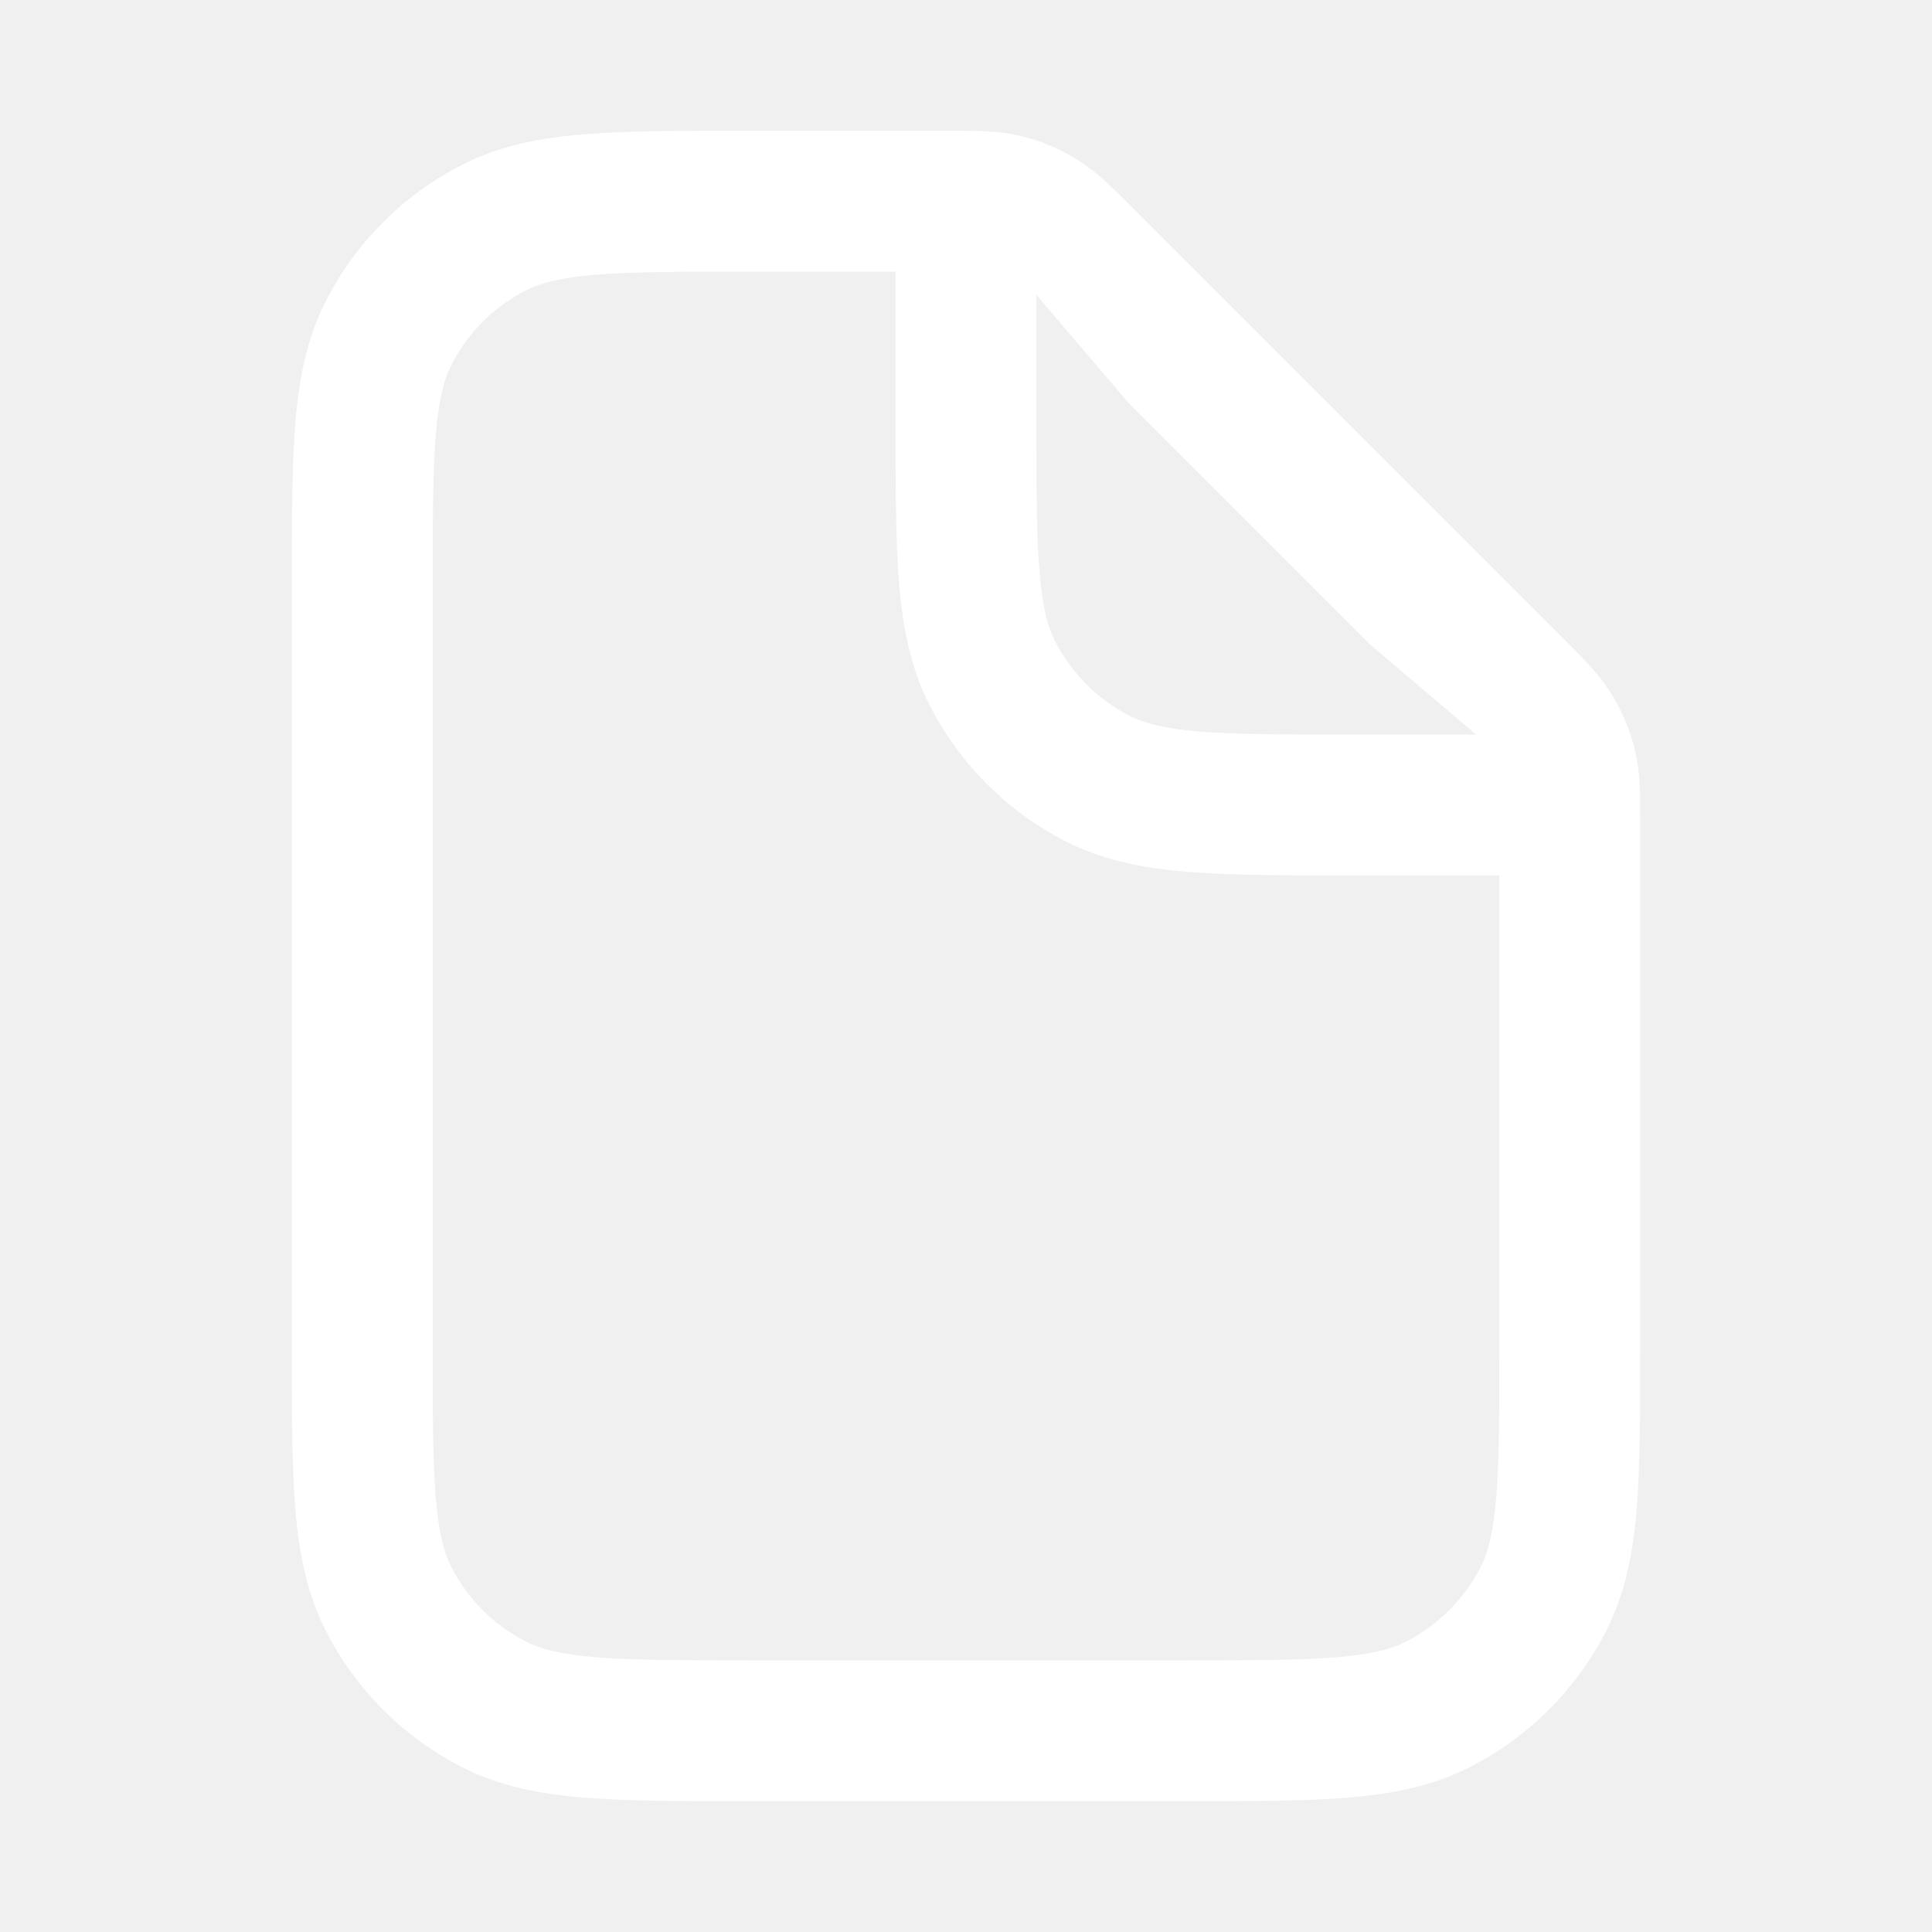
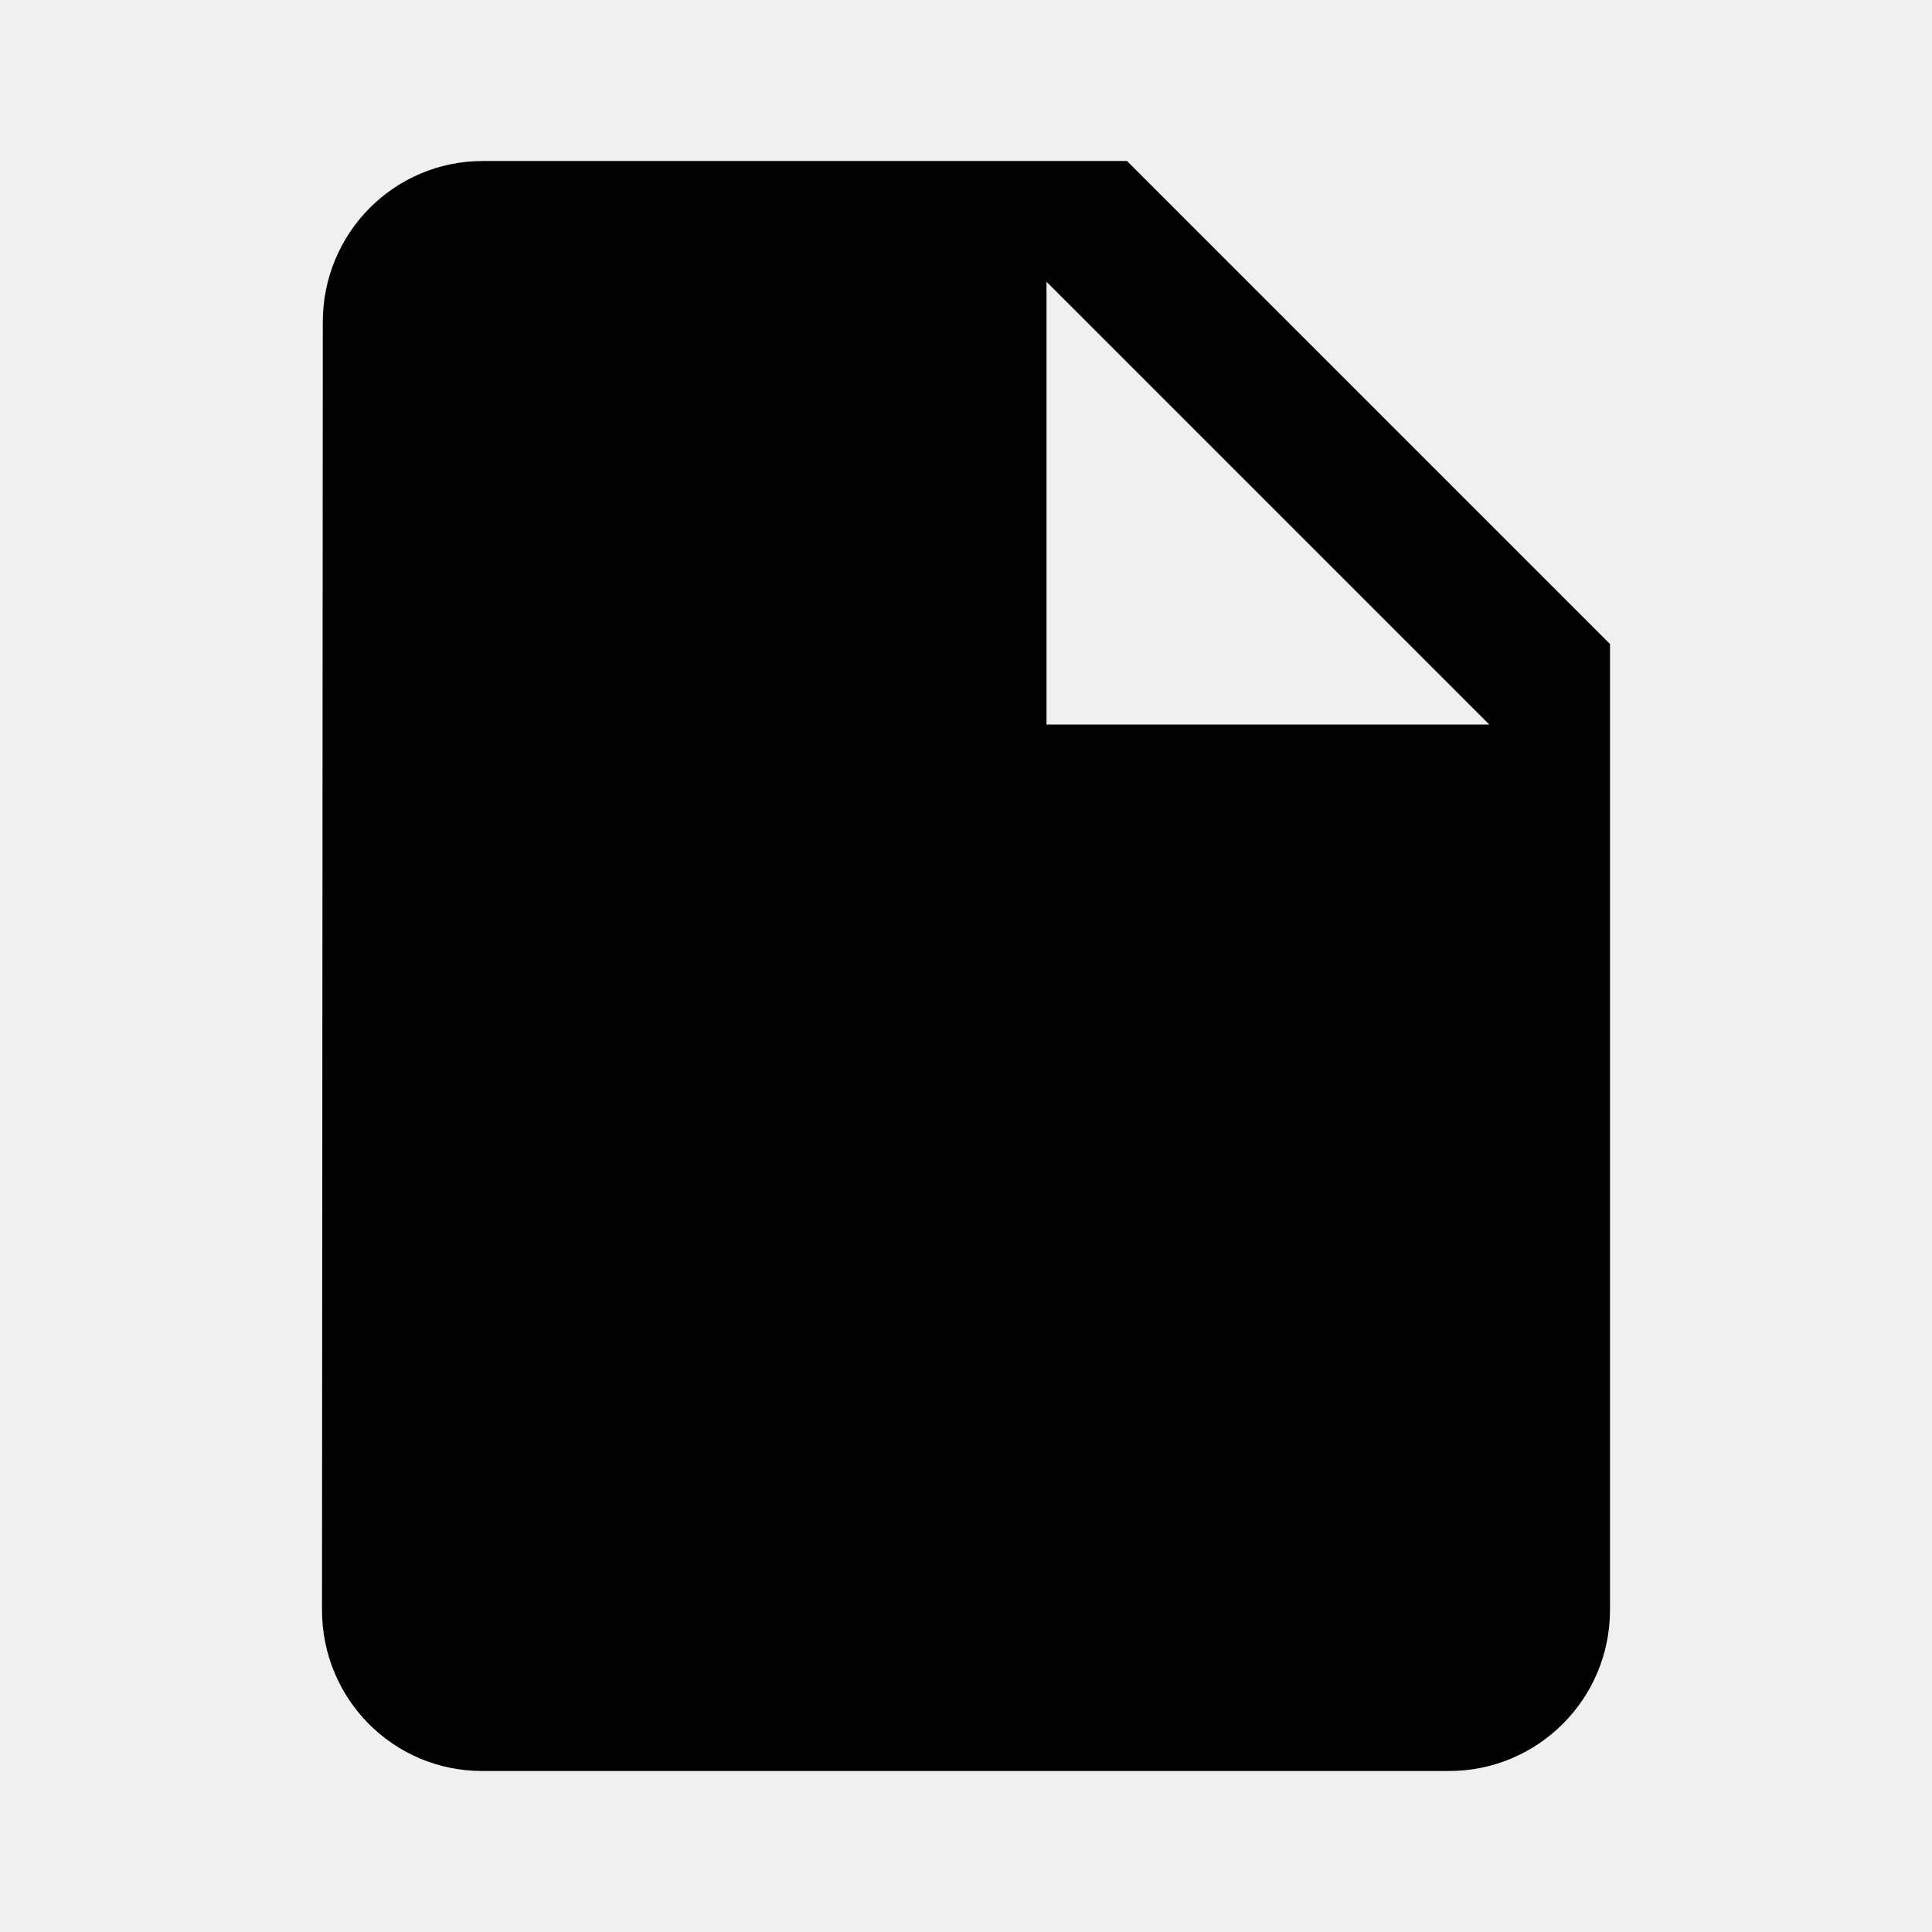
- <svg xmlns="http://www.w3.org/2000/svg" width="20" height="20" fill="none">
-   <path d="M10.57 1.409c.201.048.394.128.571.237.202.124.37.291.546.468l4.532 4.532c.177.177.345.344.468.546.109.177.189.37.237.572.056.23.056.467.055.717v5.466c0 .674 0 1.224-.036 1.671-.038.462-.118.877-.316 1.265a3.23 3.23 0 0 1-1.411 1.41c-.387.198-.803.279-1.265.316-.446.037-.996.037-1.67.037H7.719c-.674 0-1.224 0-1.67-.037-.462-.037-.878-.118-1.265-.315a3.23 3.23 0 0 1-1.411-1.411c-.198-.388-.278-.803-.316-1.265-.036-.447-.036-.997-.036-1.67V6.052c0-.674 0-1.224.036-1.671.038-.462.118-.877.316-1.265a3.23 3.23 0 0 1 1.411-1.41c.387-.198.803-.279 1.265-.316.446-.037.996-.037 1.67-.037h2.133c.25 0 .487 0 .717.055Zm-1.3 1.403H7.75c-.712 0-1.202.001-1.583.032-.371.03-.573.086-.721.161a1.77 1.77 0 0 0-.774.774c-.075.148-.13.35-.161.722-.031.38-.032.87-.032 1.582v7.834c0 .712 0 1.202.032 1.582.03.372.086.574.161.722.17.333.44.604.774.773.148.076.35.131.721.162.38.03.87.032 1.583.032h4.5c.712 0 1.202-.001 1.583-.032.371-.03.573-.086.72-.162.334-.17.605-.44.775-.773.075-.148.13-.35.161-.722.031-.38.032-.87.032-1.582V9.062h-1.552c-.674 0-1.224 0-1.67-.036-.462-.038-.878-.118-1.265-.315a3.23 3.23 0 0 1-1.411-1.412c-.198-.387-.278-.802-.316-1.264-.036-.447-.036-.997-.036-1.671V2.812Zm6.011 4.792-1.104-.937-2.49-2.49-.958-1.125v1.281c0 .712 0 1.203.032 1.583.03.372.086.574.161.721.17.333.44.604.774.774.148.075.35.131.721.162.38.03.87.031 1.583.031h1.281Z" fill="#fff" />
+ <svg xmlns="http://www.w3.org/2000/svg" width="48" height="48" viewBox="0 0 48 48">
+   <path d="M12 4C9.79 4 8.02 5.79 8.02 8L8 40c0 2.21 1.77 4 3.98 4H36c2.21 0 4-1.79 4-4V16L28 4H12zm14 14V7l11 11H26z" />
</svg>
